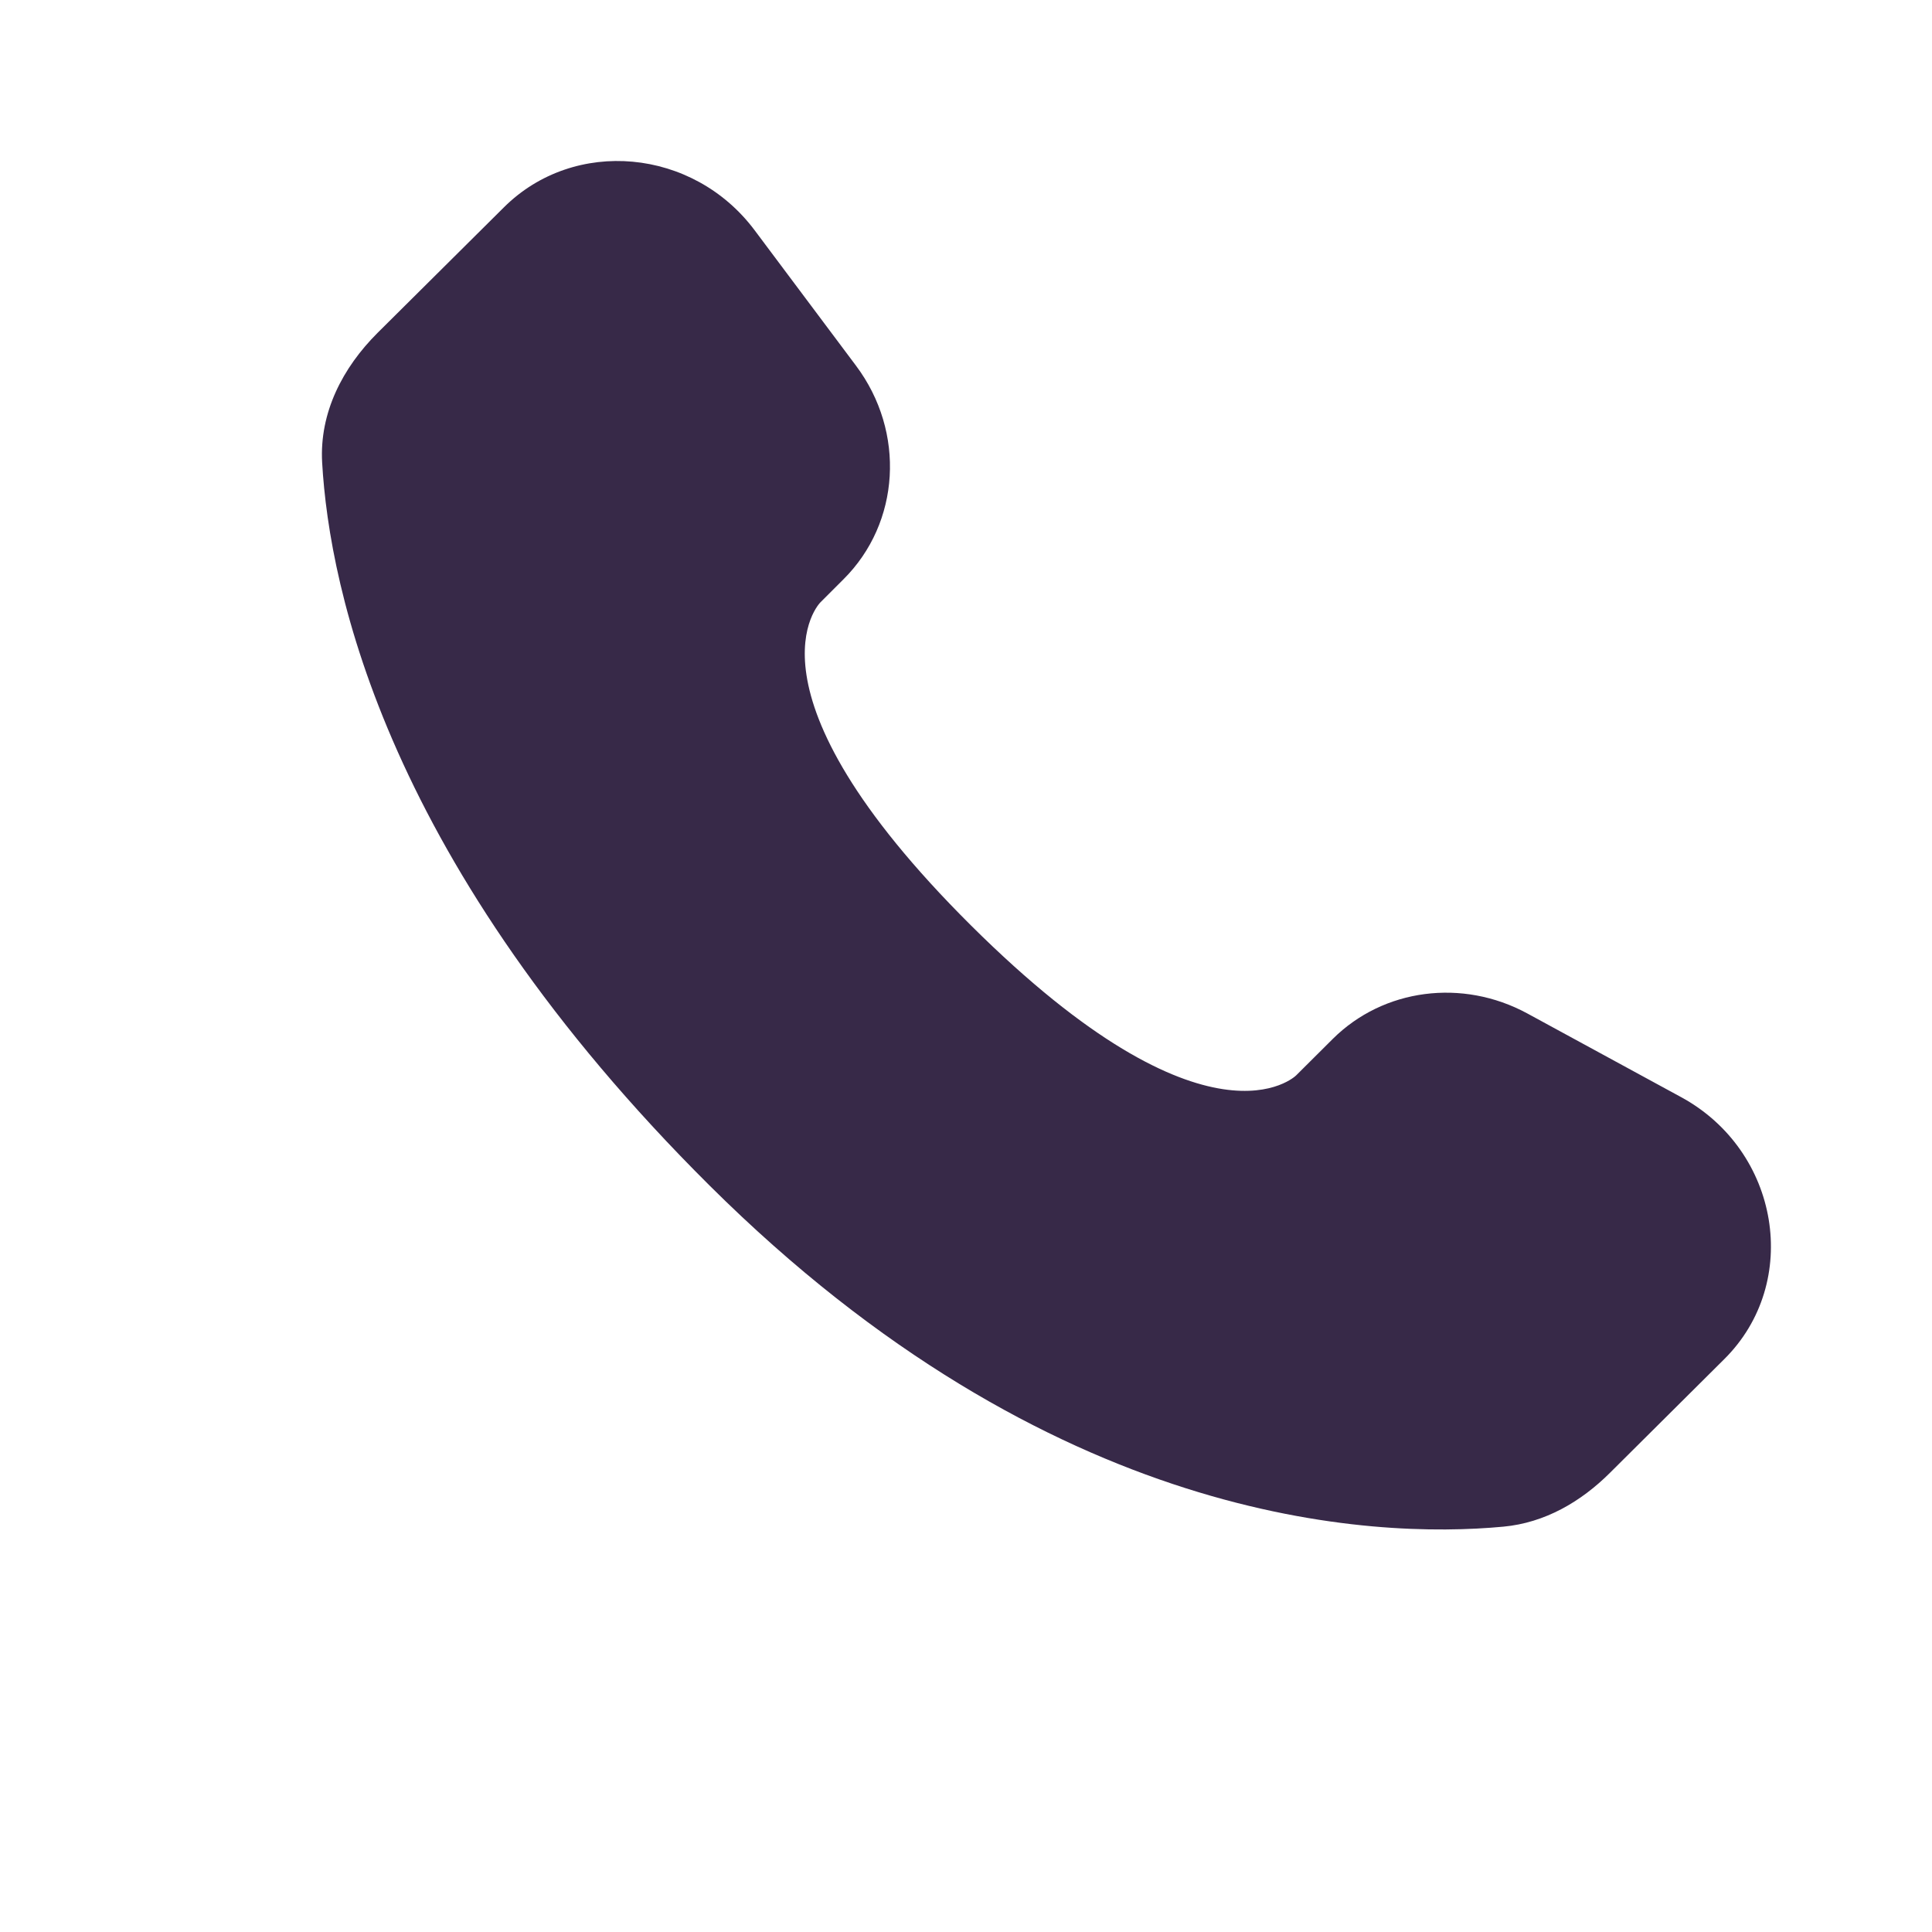
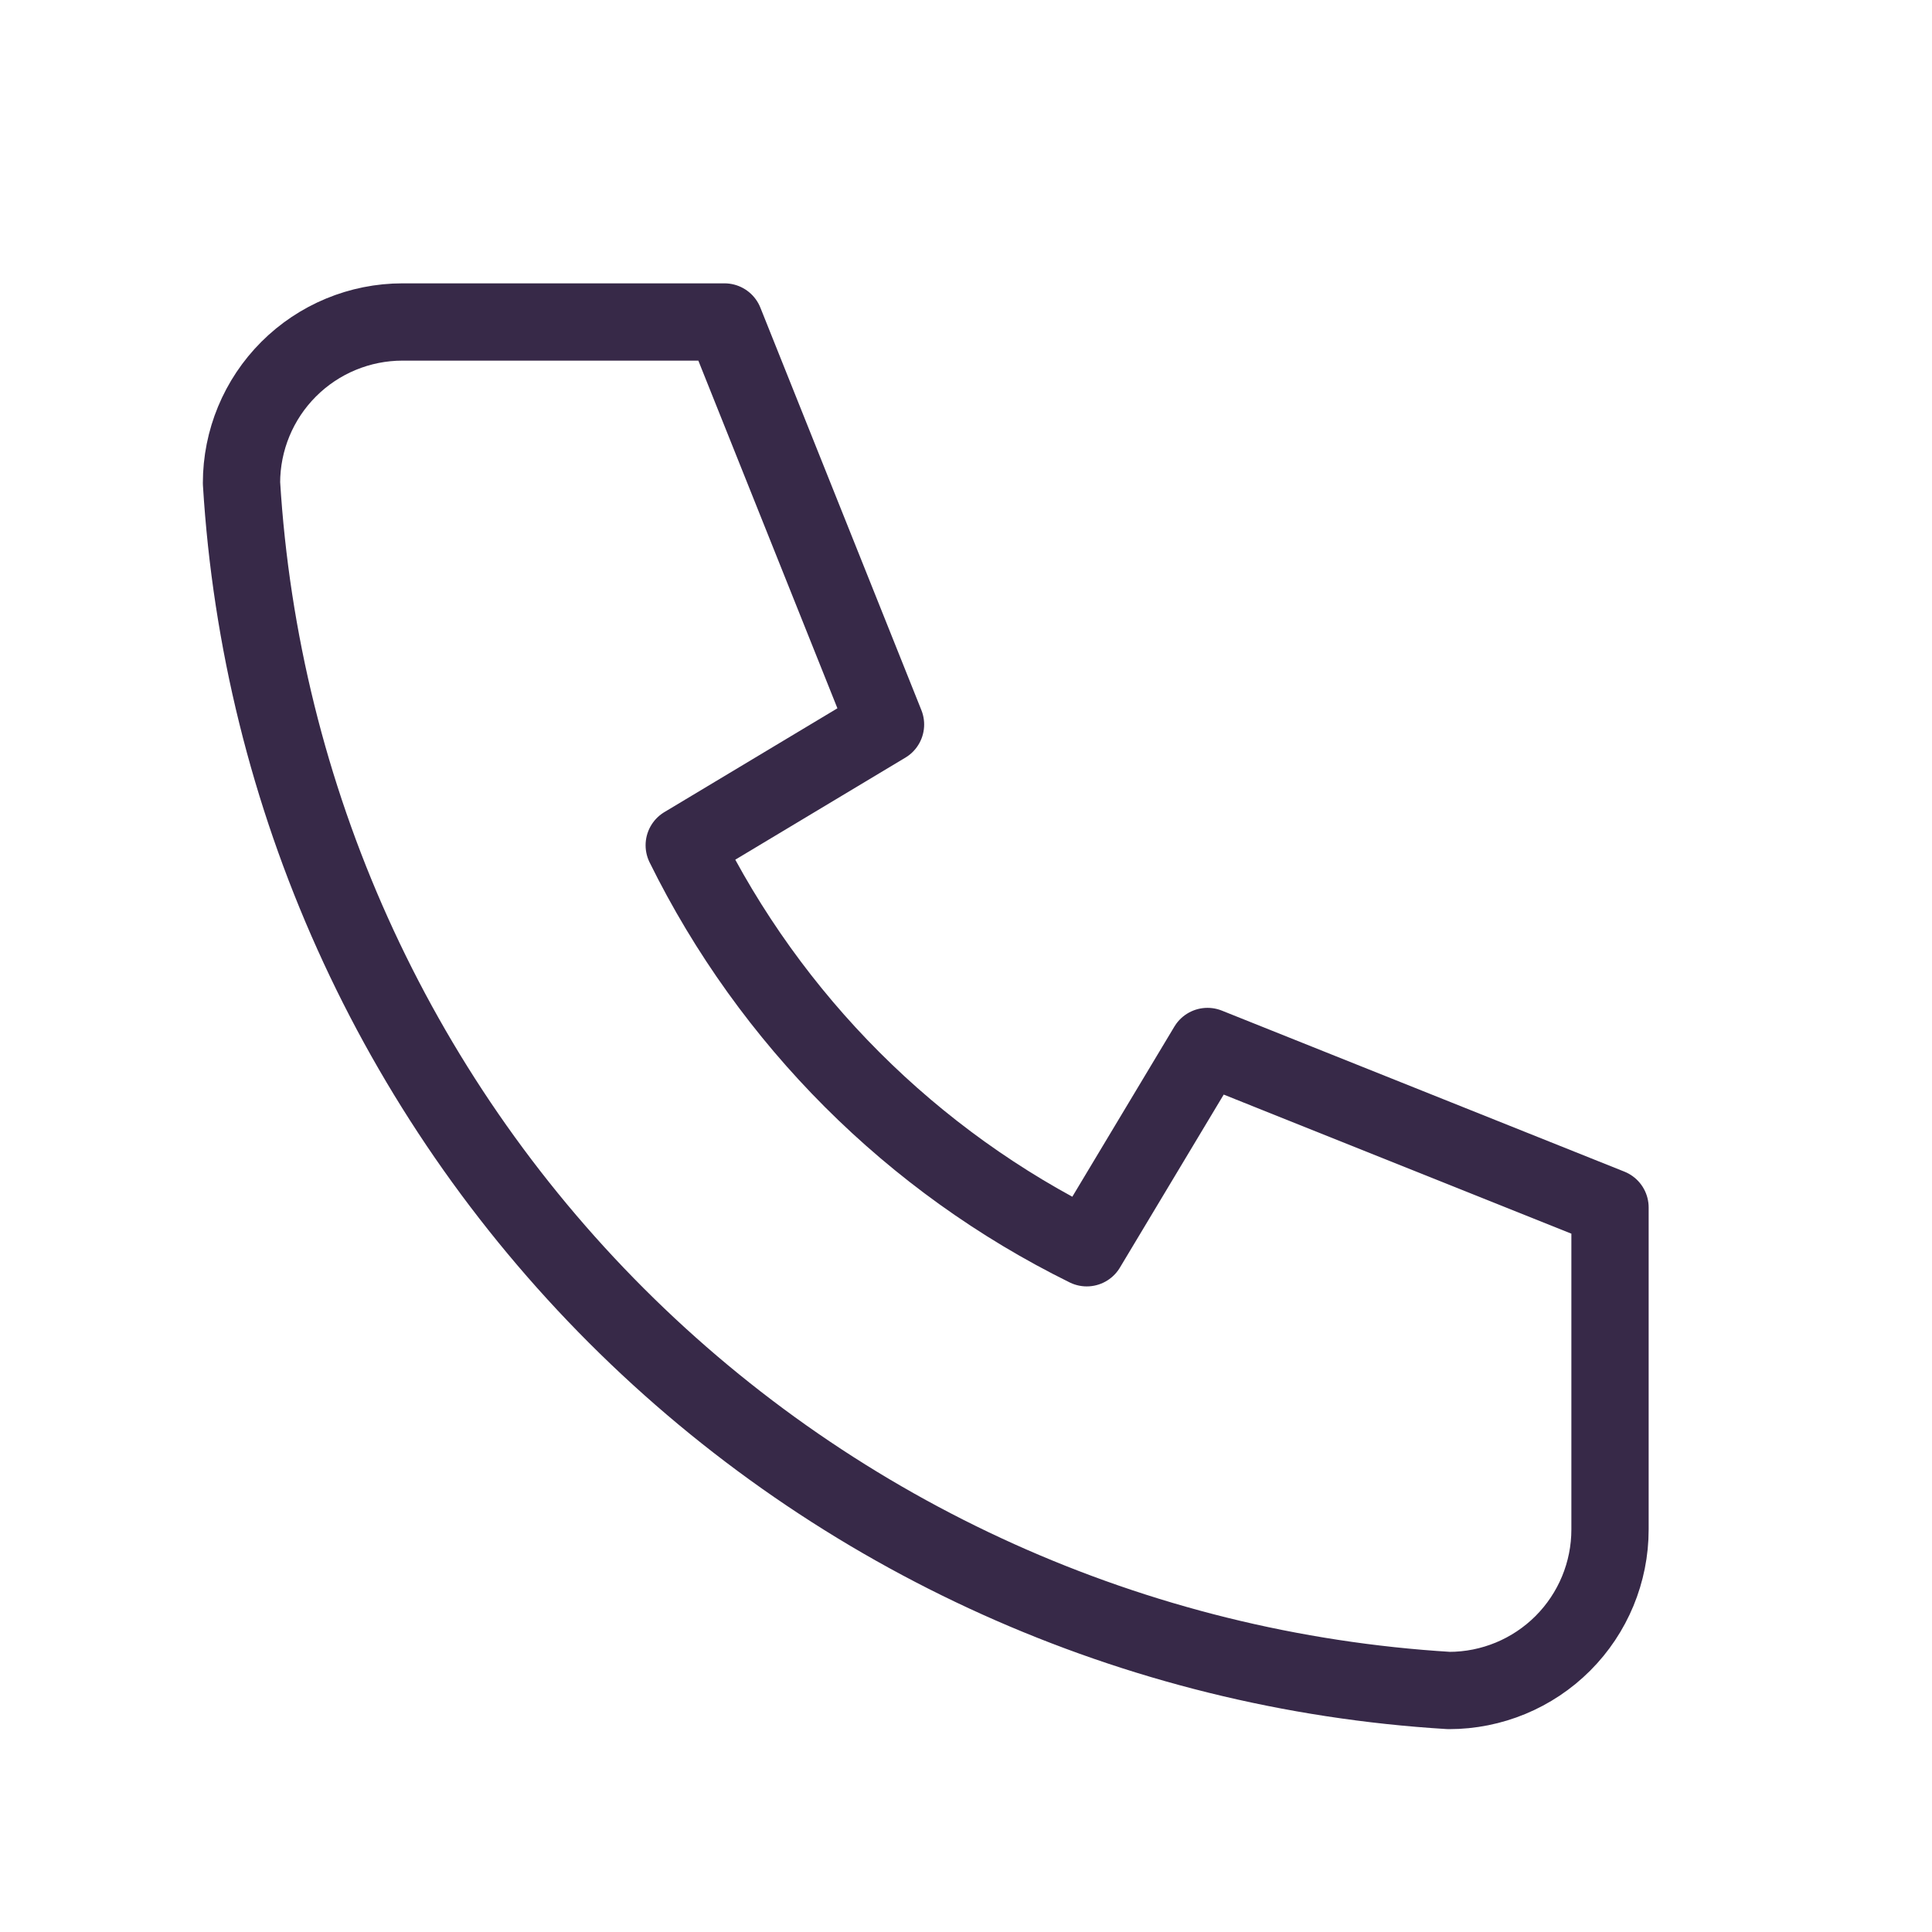
<svg xmlns="http://www.w3.org/2000/svg" width="50" height="50" viewBox="0 0 50 50" fill="none">
-   <path d="M34.492 26.887L33.544 27.831C33.544 27.831 31.288 30.073 25.131 23.952C18.975 17.831 21.231 15.59 21.231 15.59L21.827 14.994C23.3 13.531 23.44 11.181 22.154 9.465L19.529 5.958C17.938 3.833 14.865 3.552 13.042 5.365L9.771 8.615C8.869 9.515 8.265 10.677 8.337 11.969C8.525 15.275 10.021 22.385 18.363 30.681C27.21 39.477 35.513 39.827 38.906 39.51C39.981 39.41 40.915 38.865 41.667 38.115L44.625 35.173C46.625 33.188 46.062 29.781 43.504 28.392L39.525 26.227C37.846 25.317 35.804 25.583 34.492 26.887Z" fill="url(#paint0_linear_191_3921)" />
-   <defs>
-     <linearGradient id="paint0_linear_191_3921" x1="27.082" y1="4.167" x2="27.082" y2="39.583" gradientUnits="userSpaceOnUse">
-       <stop stop-color="#372948" />
-     </linearGradient>
-   </defs>
+   <path d="M10.417 8.333H18.75L22.917 18.75L17.708 21.875C19.939 26.399 23.601 30.061 28.125 32.292L31.25 27.083L41.667 31.25V39.583C41.667 40.688 41.228 41.748 40.446 42.53C39.665 43.311 38.605 43.75 37.5 43.75C29.373 43.256 21.709 39.805 15.952 34.048C10.195 28.291 6.744 20.627 6.25 12.5C6.25 11.395 6.689 10.335 7.47 9.554C8.252 8.772 9.312 8.333 10.417 8.333Z" stroke="#372948" stroke-width="2" stroke-linecap="round" stroke-linejoin="round" />
</svg>
